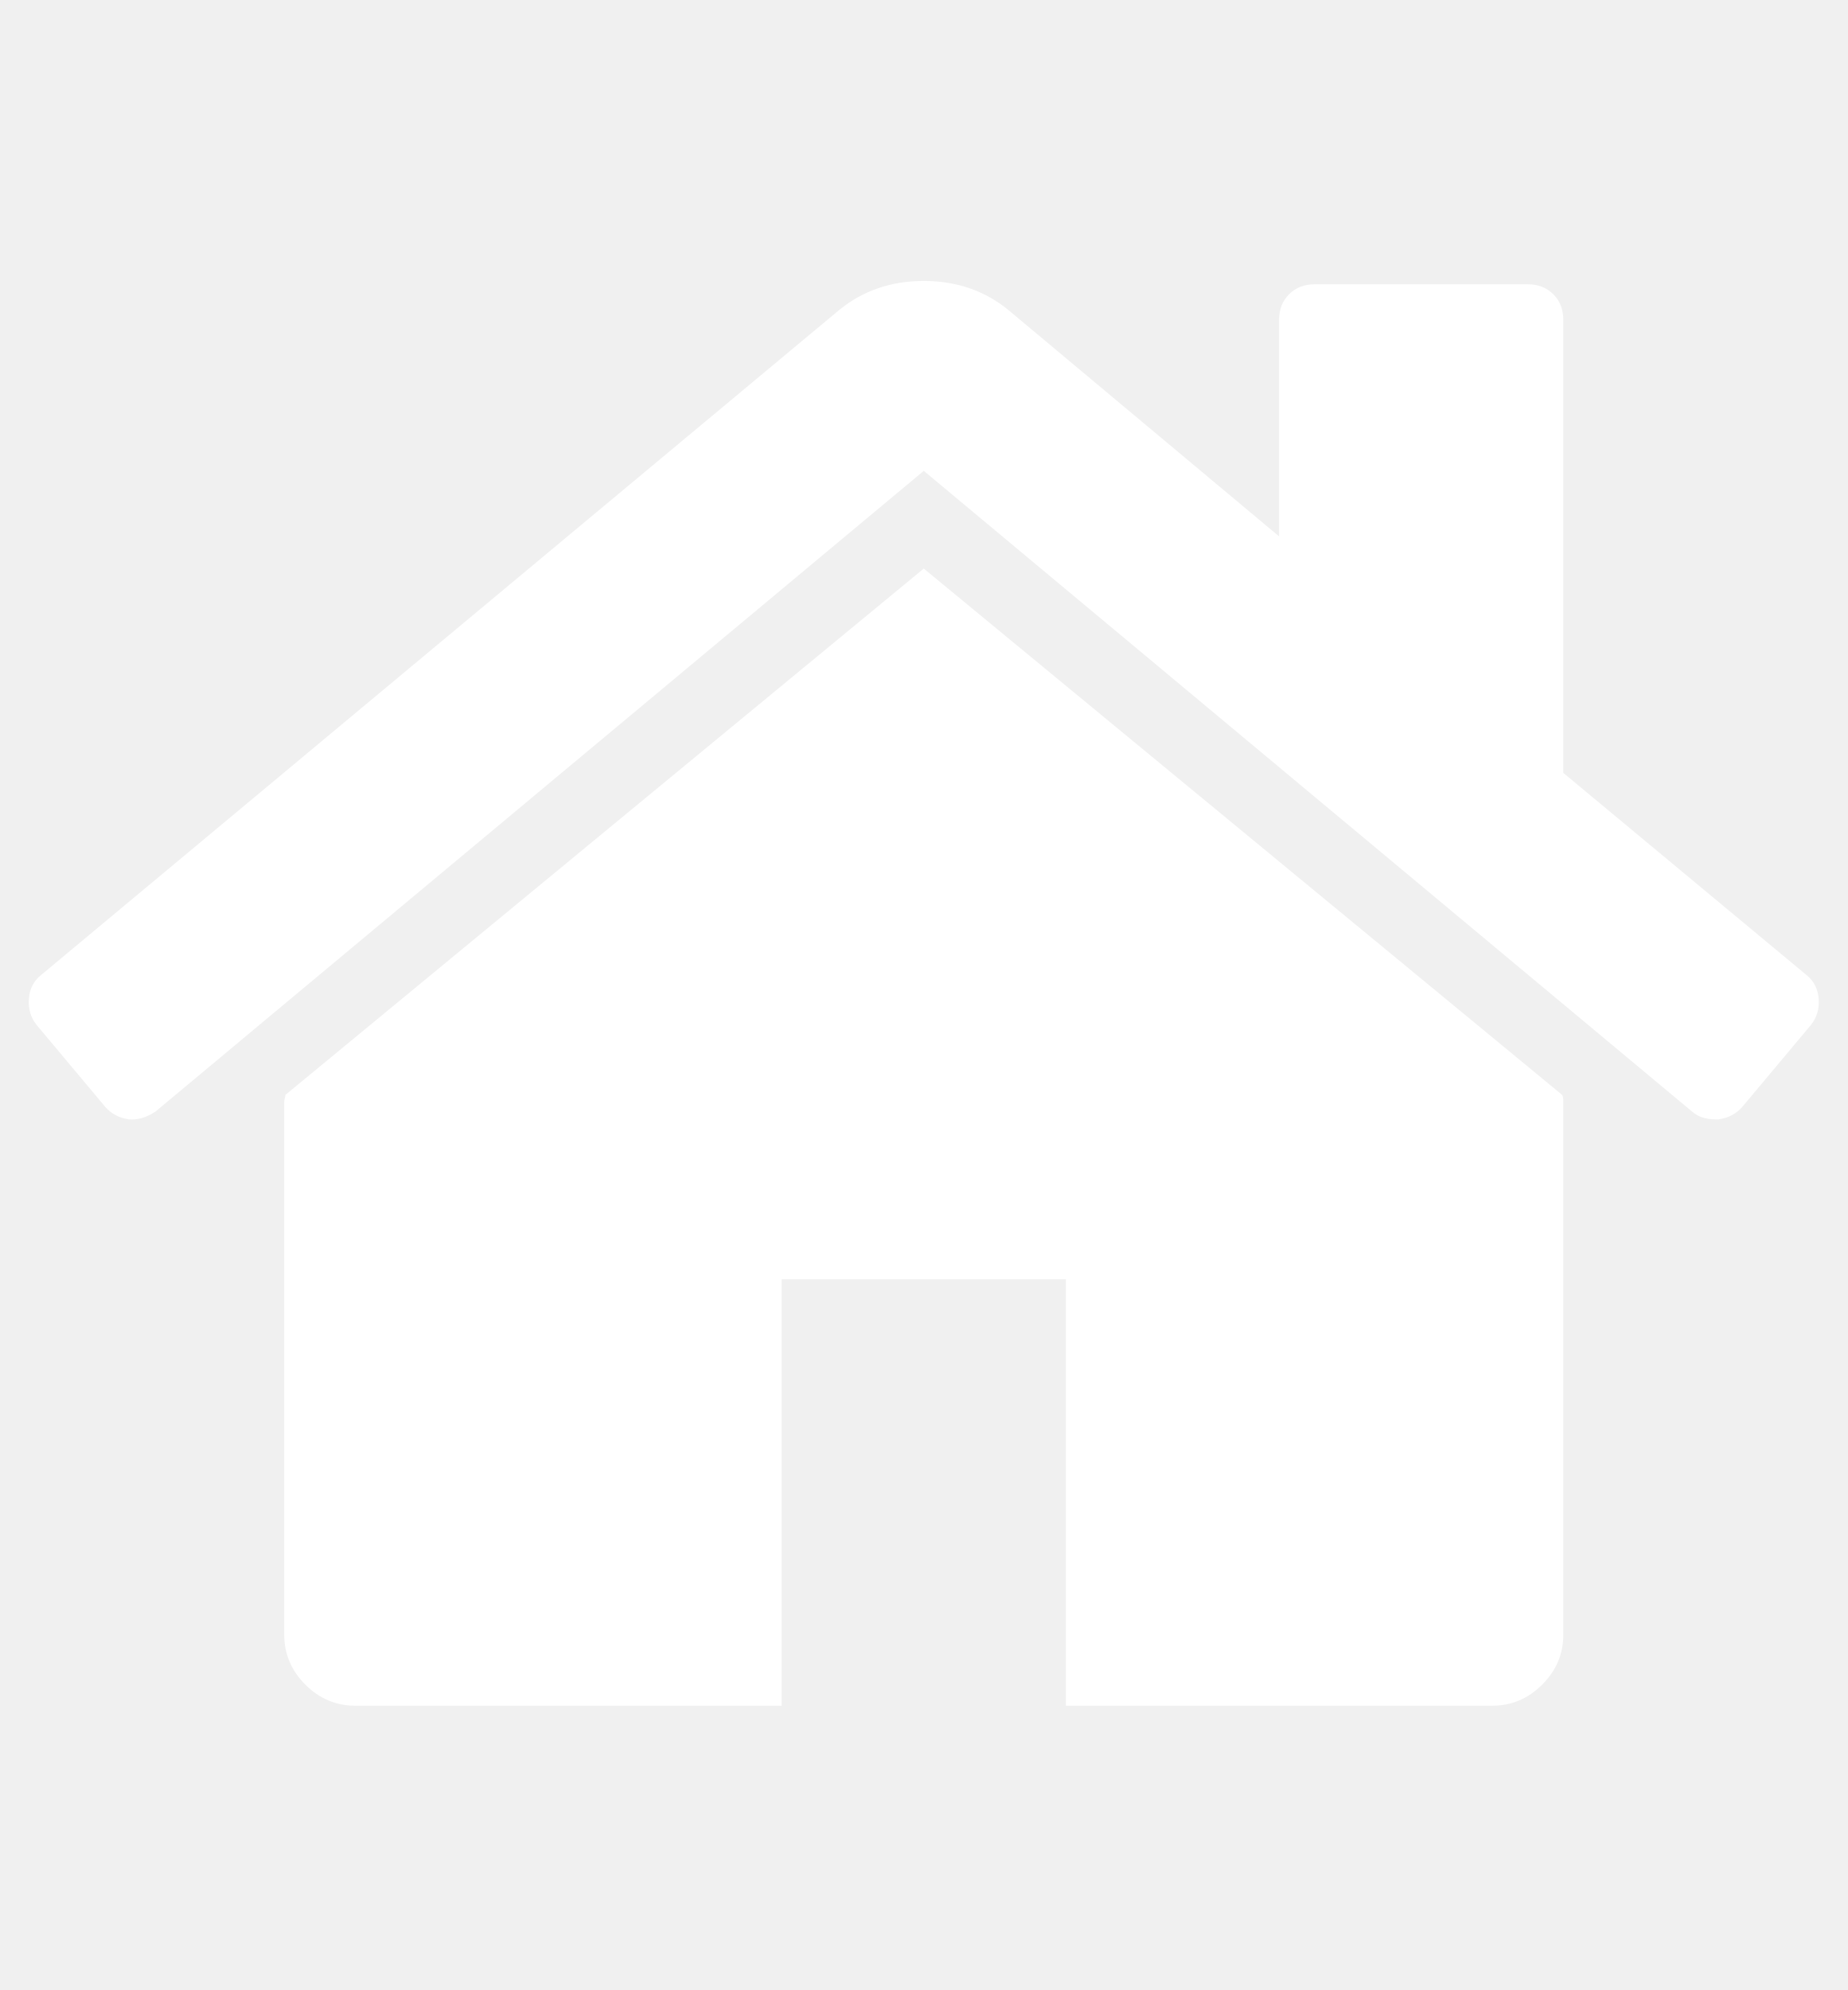
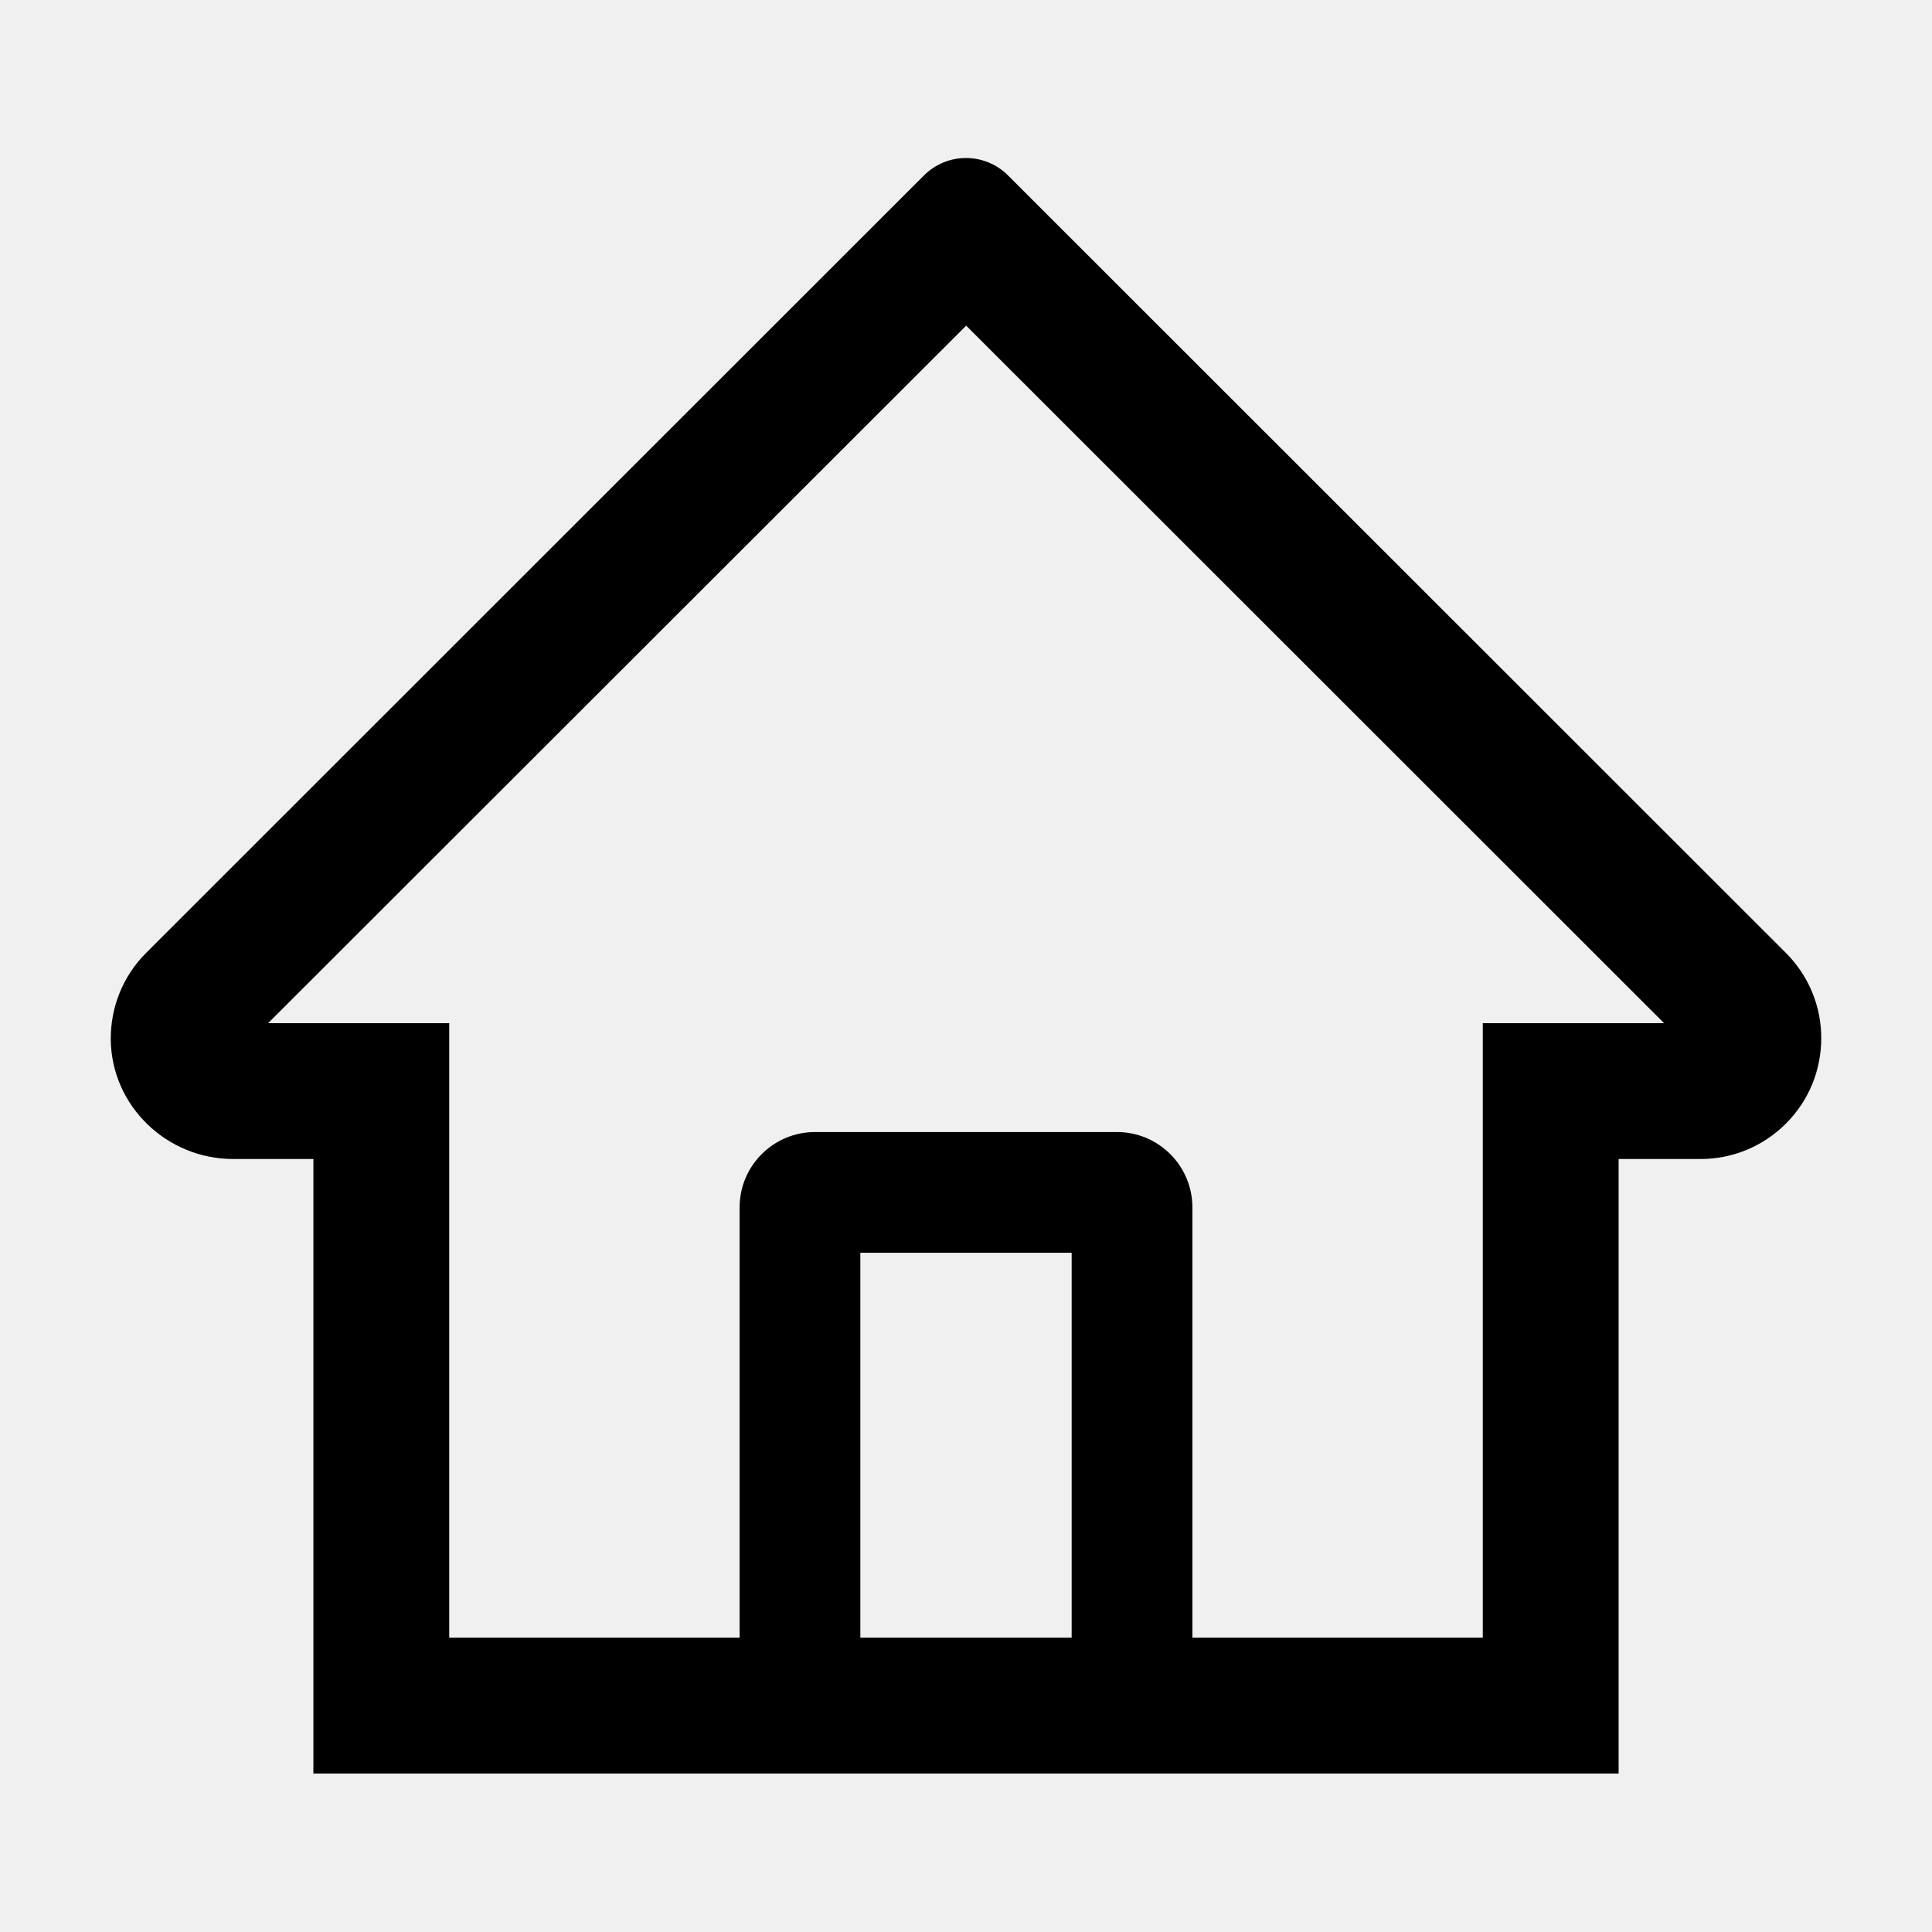
- <svg xmlns="http://www.w3.org/2000/svg" width="100%" height="100%" viewBox="0 0 1664 1792">
-   <path fill="#FFF" d="M1408 992v480q0 26-19 45t-45 19h-384v-384h-256v384h-384q-26 0-45-19t-19-45v-480q0-1 0.5-3t0.5-3l575-474 575 474q1 2 1 6zM1631 923l-62 74q-8 9-21 11h-3q-13 0-21-7l-692-577-692 577q-12 8-24 7-13-2-21-11l-62-74q-8-10-7-23.5t11-21.5l719-599q32-26 76-26t76 26l244 204v-195q0-14 9-23t23-9h192q14 0 23 9t9 23v408l219 182q10 8 11 21.5t-7 23.5z" />
+ <svg xmlns="http://www.w3.org/2000/svg" t="1526633489583" class="icon" style="" viewBox="0 0 1024 1024" version="1.1" p-id="4827" width="200" height="200">
+   <defs>
+     <style type="text/css" />
+   </defs>
+   <path d="M946.5 505L560.1 118.8l-25.9-25.9c-12.3-12.2-32.1-12.2-44.4 0L77.5 505c-12.3 12.3-18.9 28.6-18.8 46 0.4 35.2 29.7 63.3 64.9 63.3h42.5V940h691.8V614.3h43.4c17.1 0 33.2-6.7 45.3-18.8 12.1-12.1 18.7-28.2 18.7-45.3 0-17-6.7-33.1-18.8-45.2zM568 868H456V664h112v204z m217.9-325.7V868H632V640c0-22.1-17.9-40-40-40H432c-22.1 0-40 17.9-40 40v228H238.1V542.3h-96l370-369.7 23.1 23.1L882 542.3h-96.1z" p-id="4828" />
</svg>
